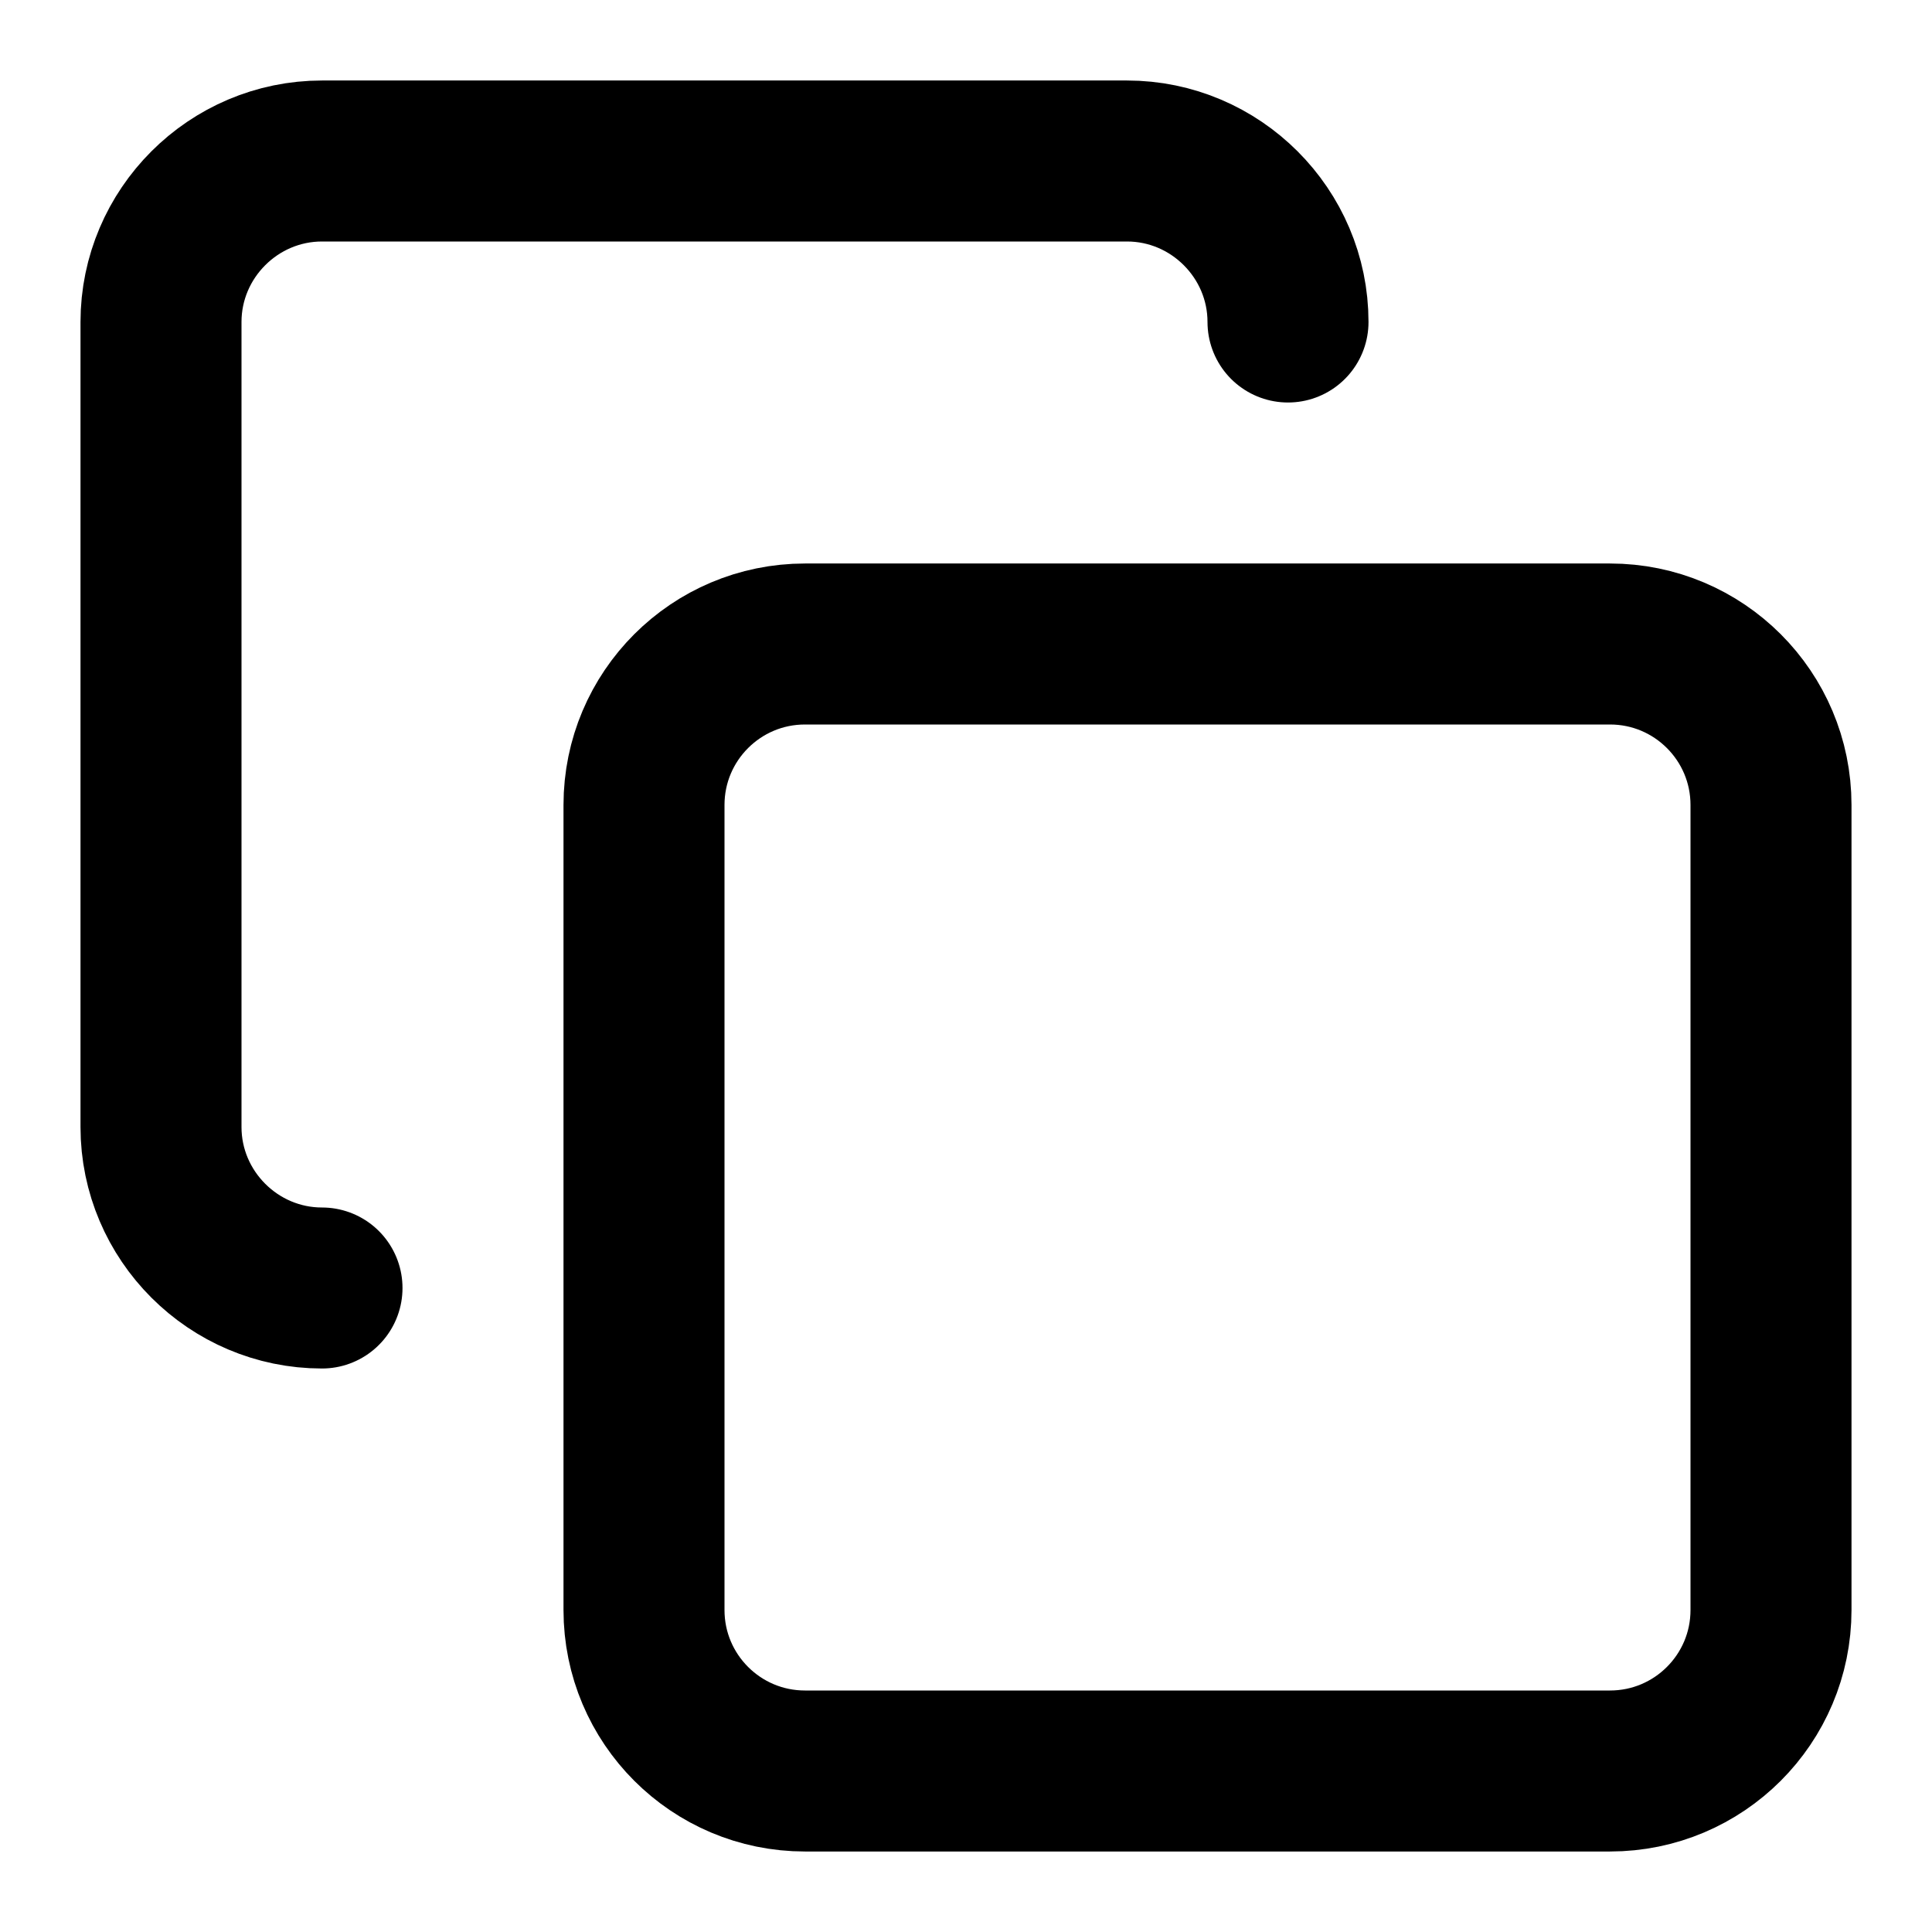
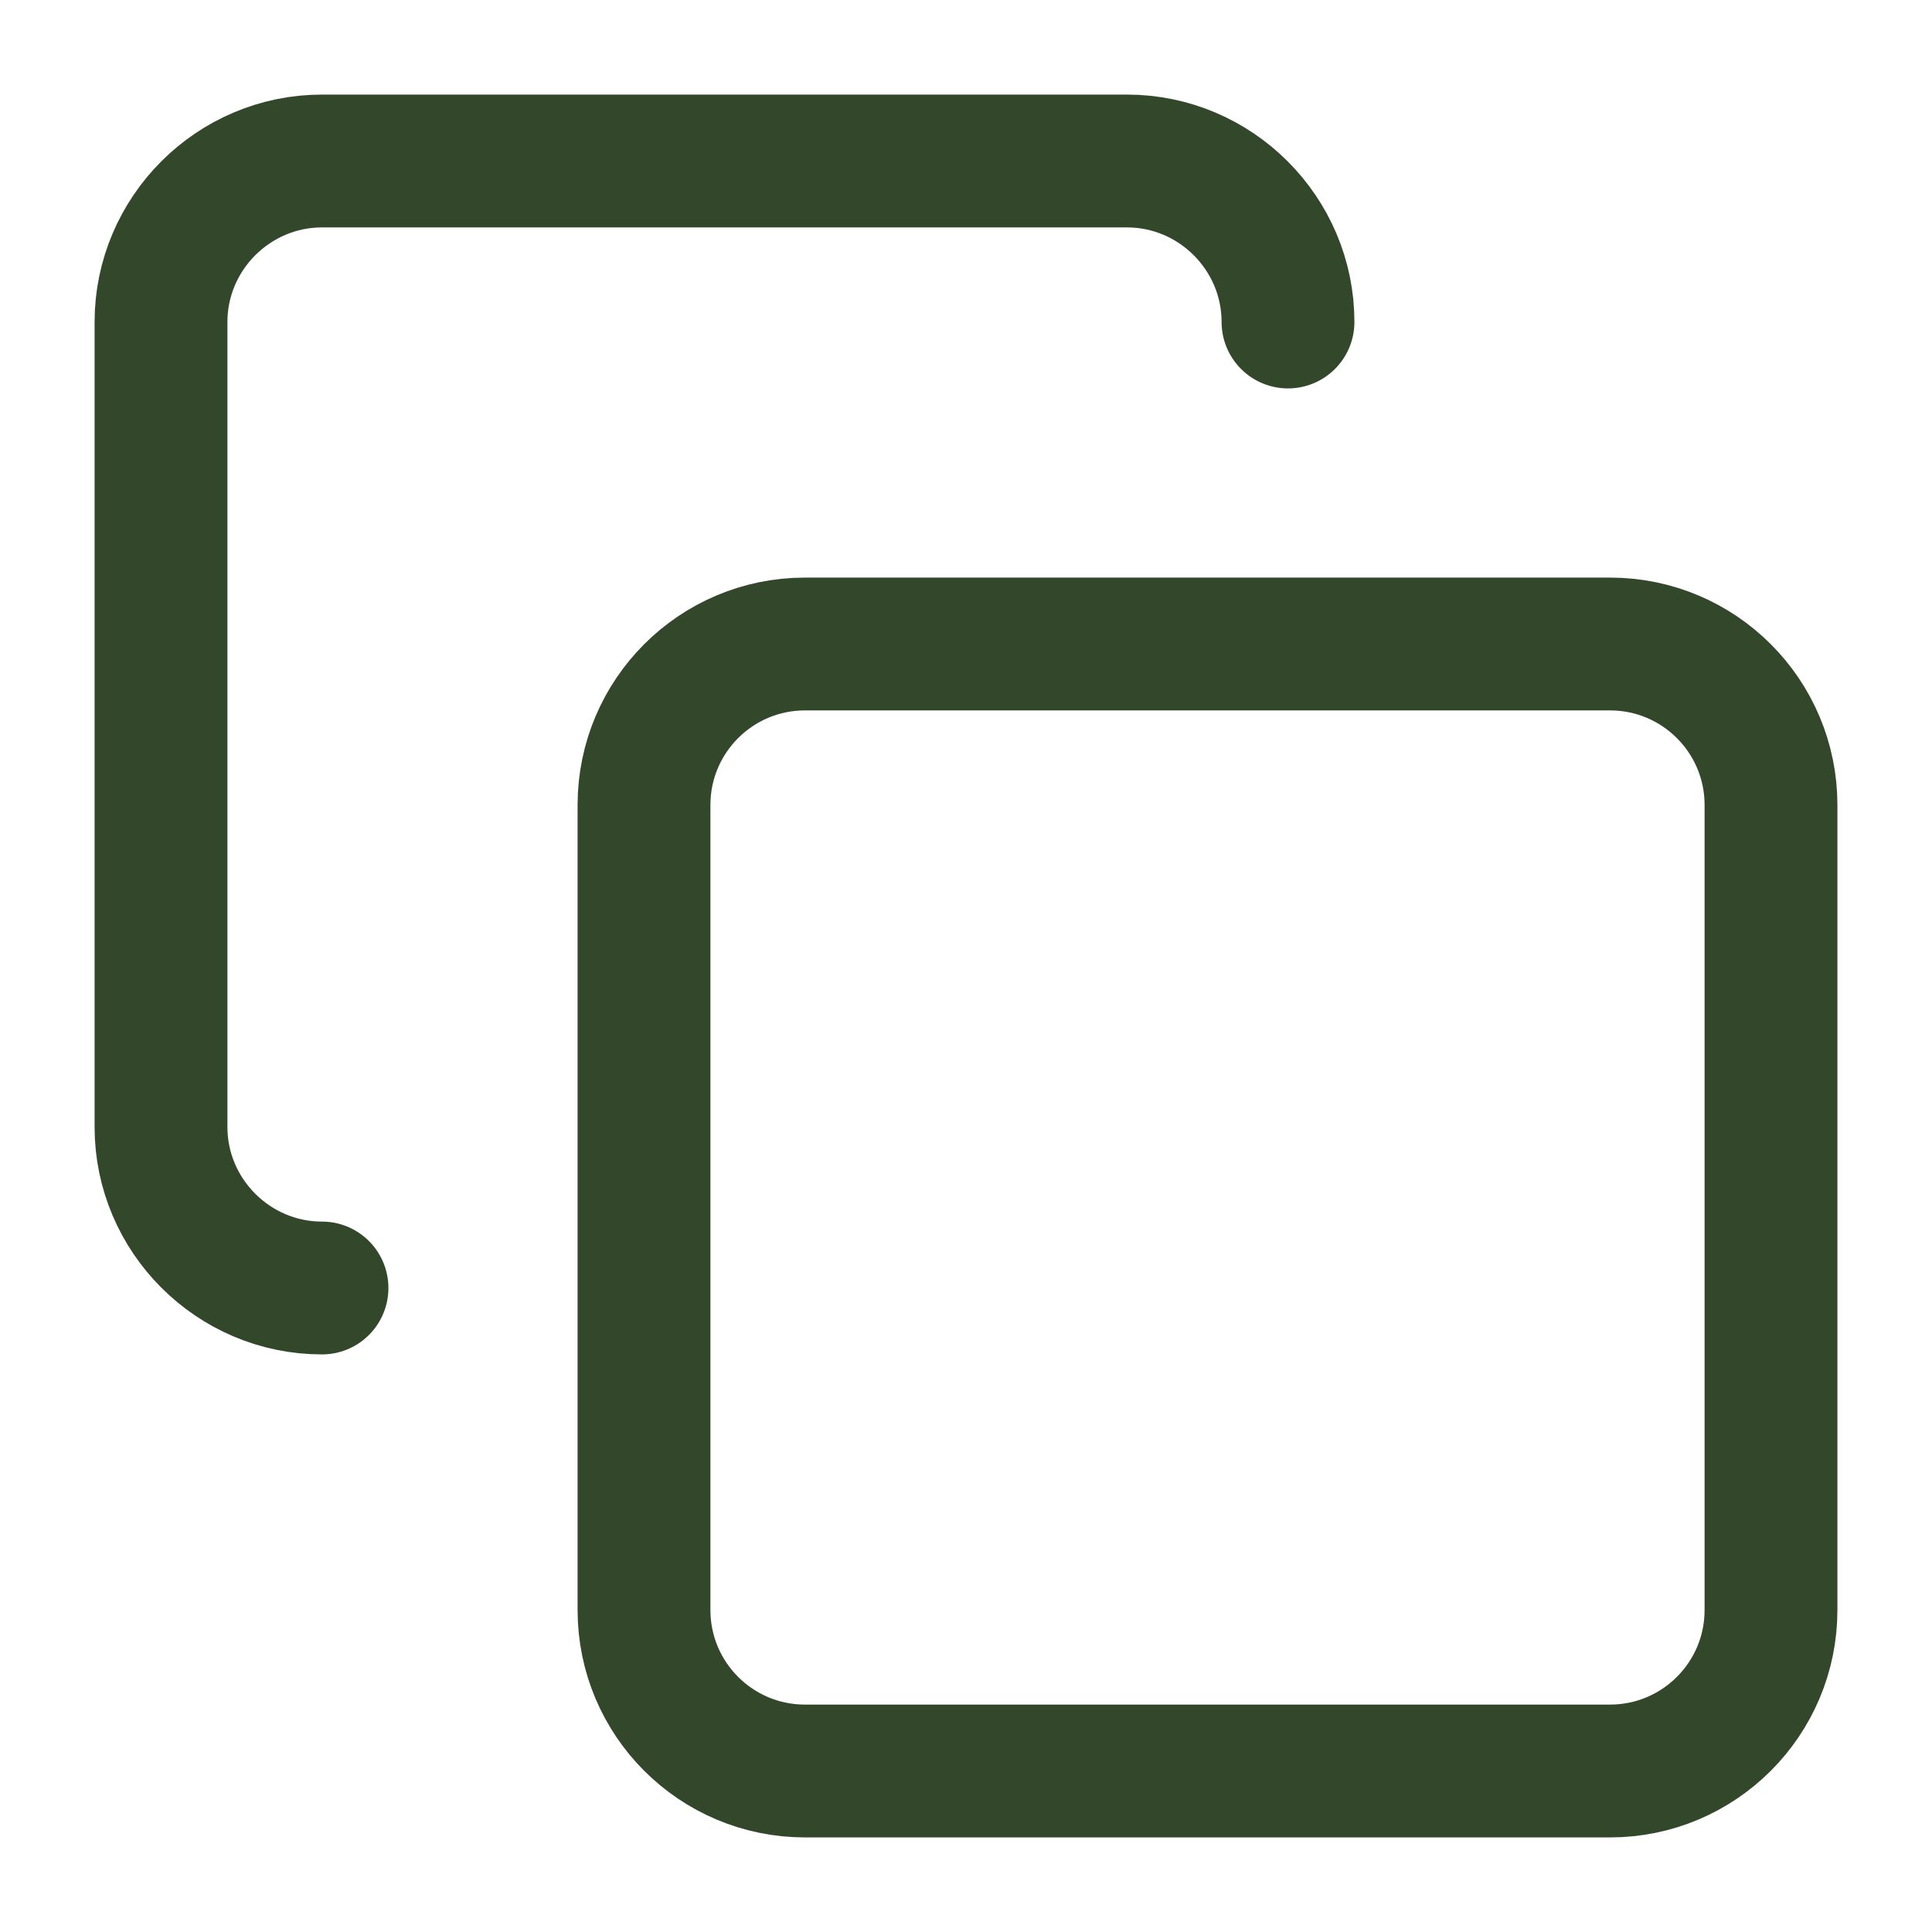
- <svg xmlns="http://www.w3.org/2000/svg" width="24" height="24" viewBox="0 0 24 24" fill="none" stroke="currentColor" stroke-width="2" stroke-linecap="round" stroke-linejoin="round">
+ <svg xmlns="http://www.w3.org/2000/svg" width="24" height="24" viewBox="0 0 24 24" fill="none" stroke="#33482b" stroke-width="1.65" stroke-linecap="round" stroke-linejoin="round">
  <rect width="14" height="14" x="8" y="8" rx="2" ry="2" />
  <path d="M4 16c-1.1 0-2-.9-2-2V4c0-1.1.9-2 2-2h10c1.1 0 2 .9 2 2" />
</svg>
